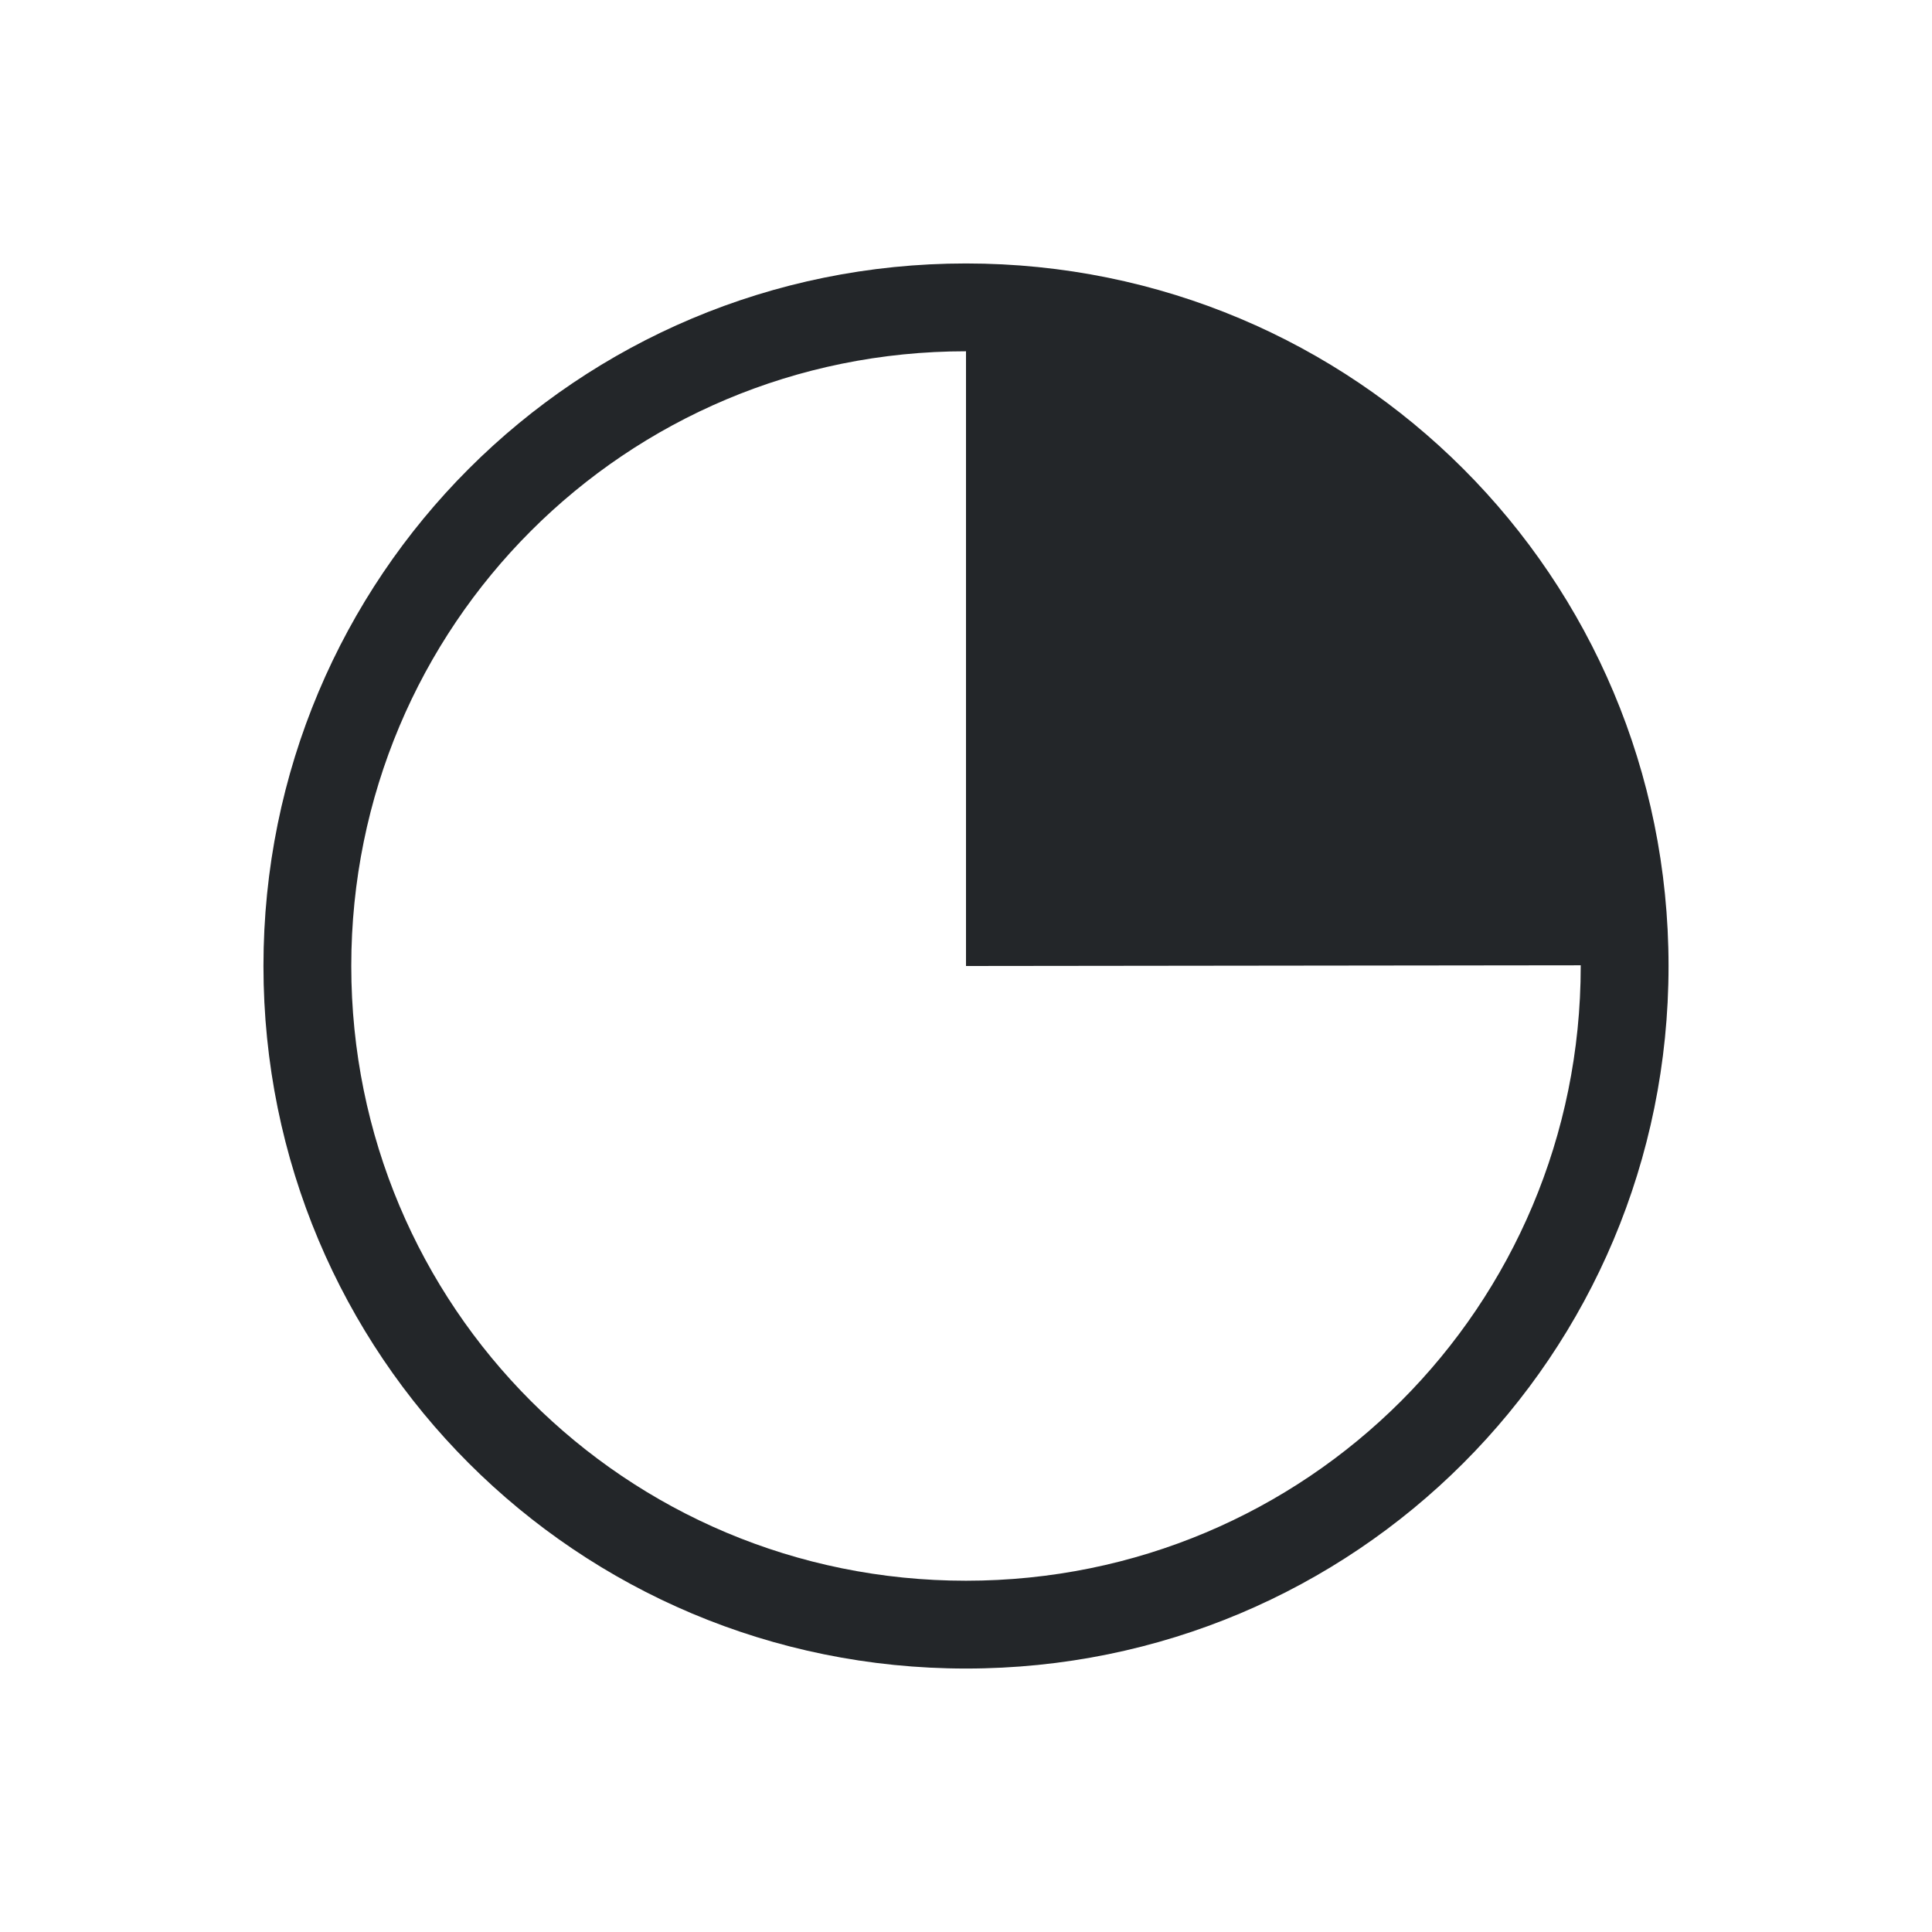
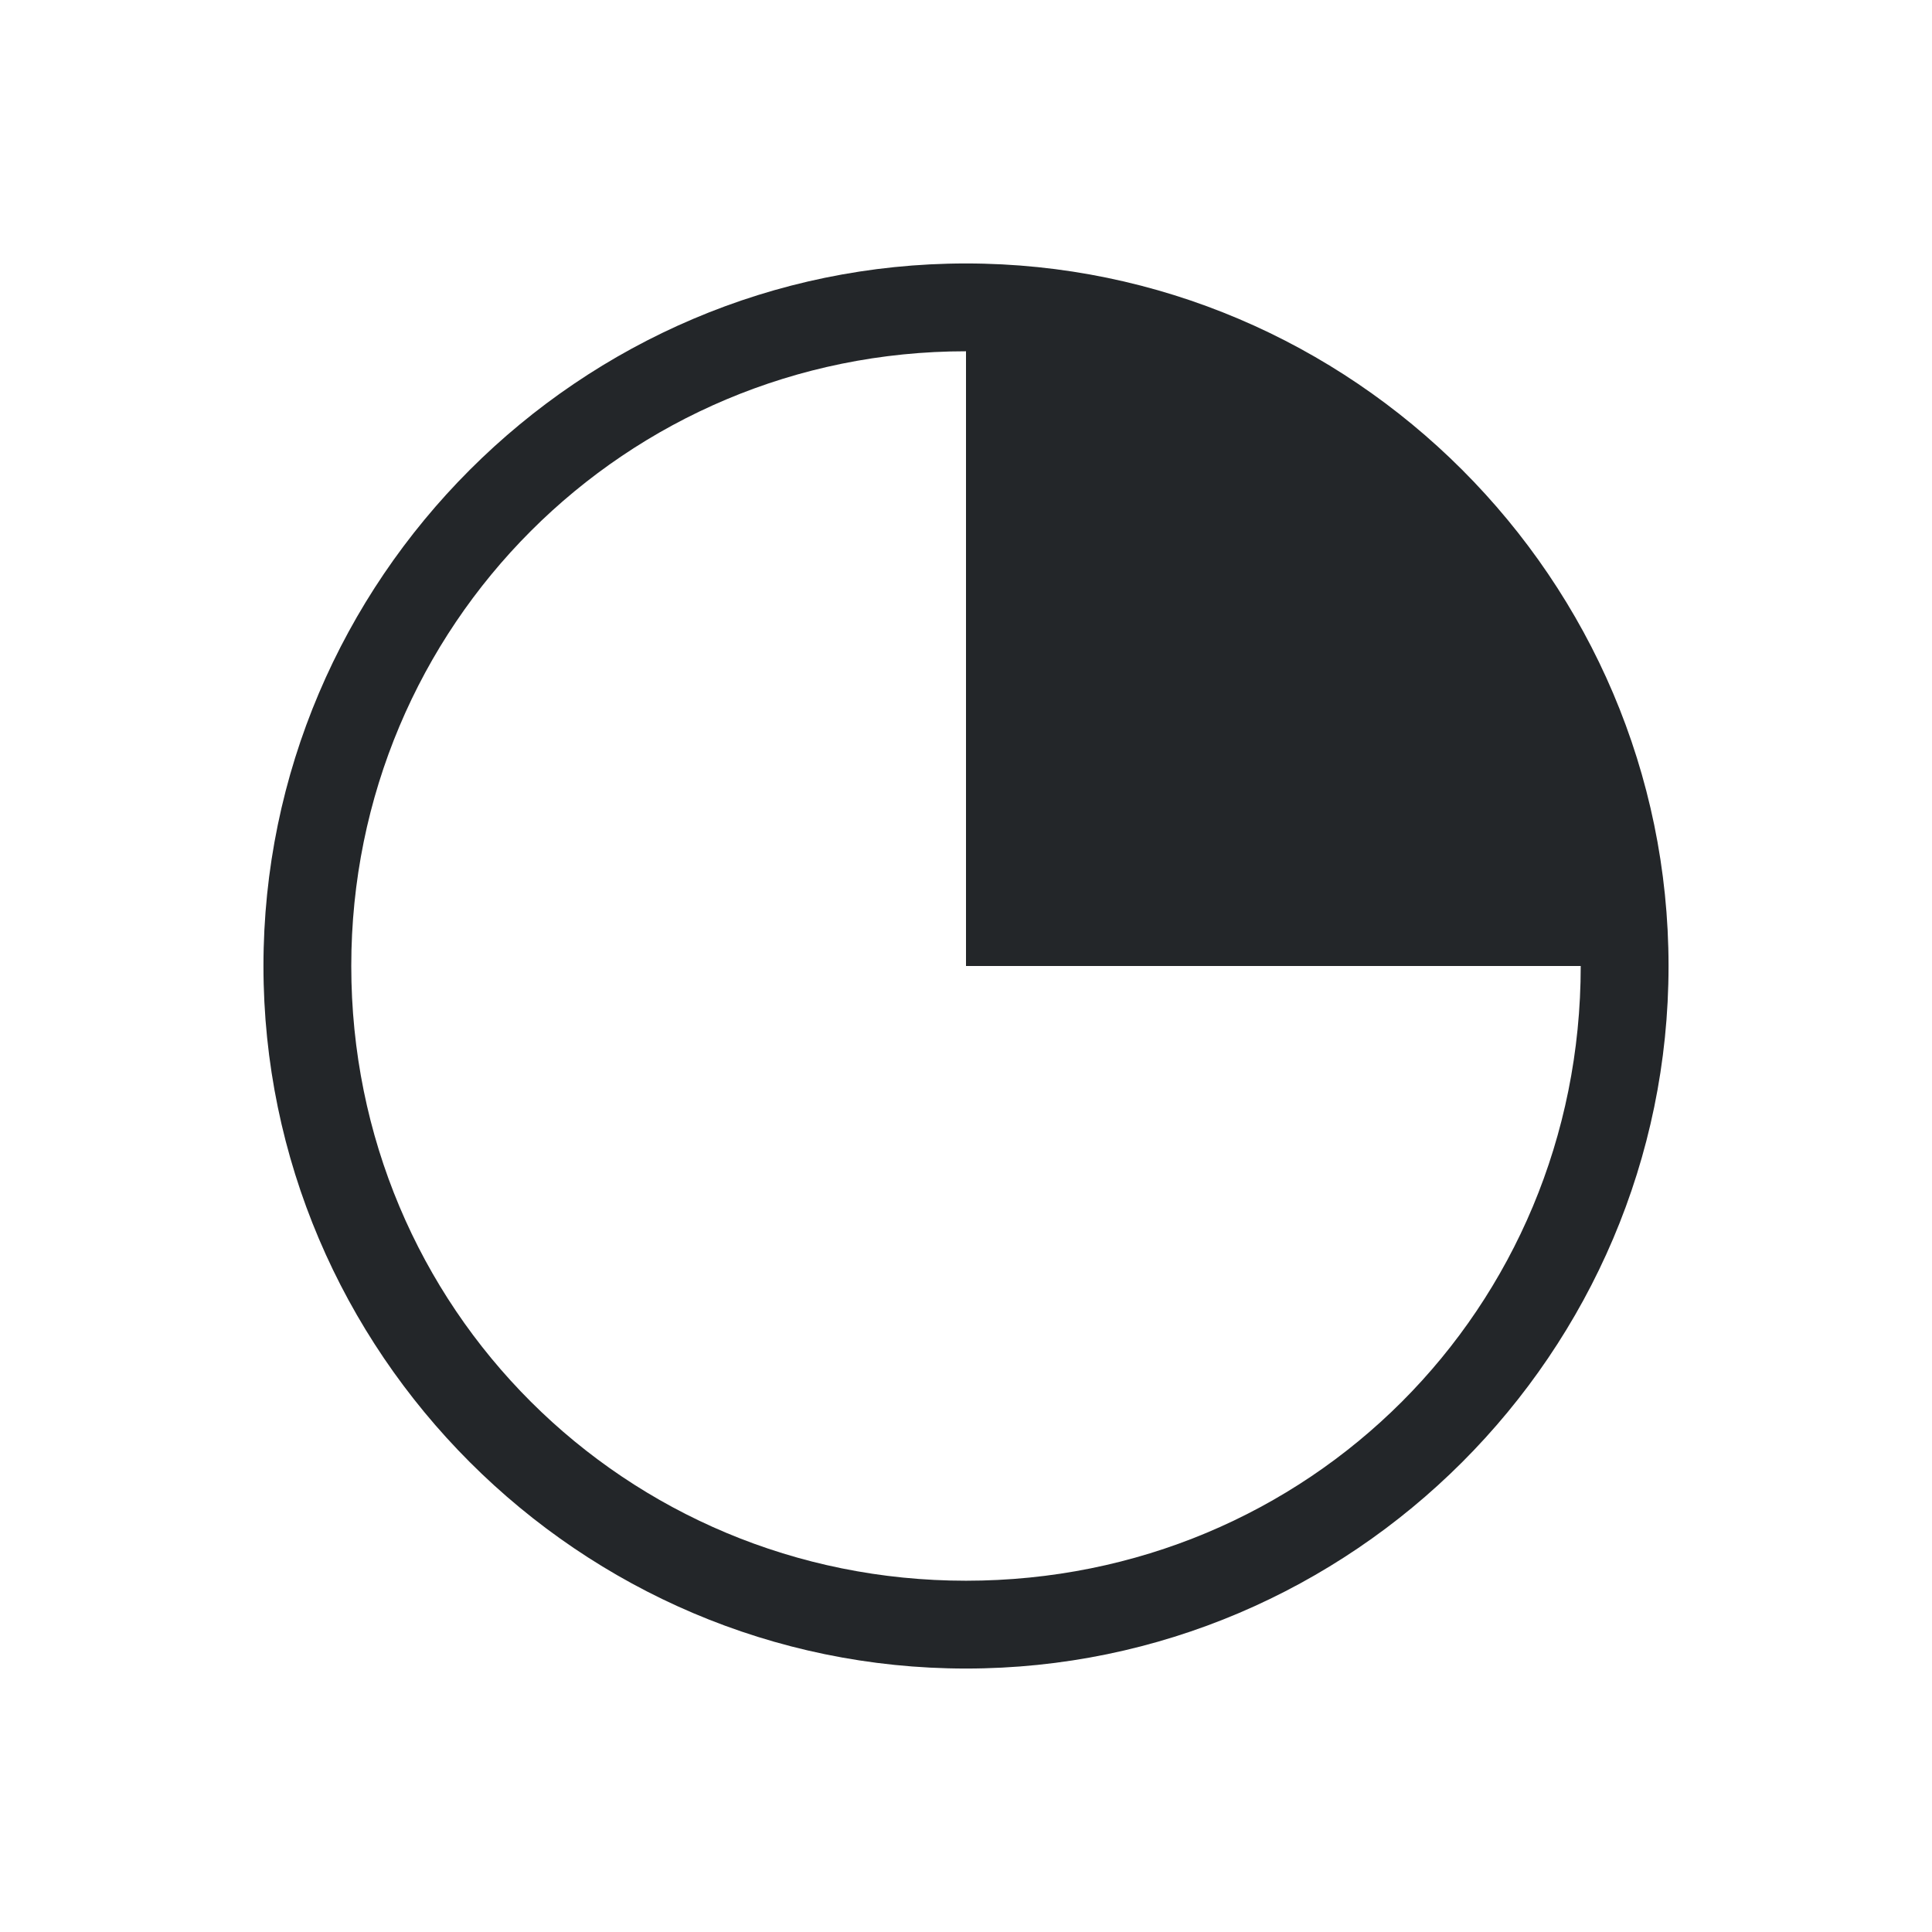
<svg xmlns="http://www.w3.org/2000/svg" viewBox="0 0 22 22">
  <defs id="defs3051">
    <style type="text/css" id="current-color-scheme">
      .ColorScheme-Text {
        color:#232629;
      }
      </style>
  </defs>
-   <path style="fill:currentColor;fill-opacity:1;stroke:none" d="M 11 3 C 6.568 3 3 6.568 3 11 C 3 15.432 6.568 19 11 19 C 15.432 19 19 15.432 19 11 C 19 6.568 15.432 3 11 3 z M 11 4 L 11 11 L 18 10.992 L 18 11 C 18 14.878 14.878 18 11 18 C 7.122 18 4 14.878 4 11 C 4 7.122 7.122 4 11 4 z " class="ColorScheme-Text" />
+   <path style="fill:currentColor;fill-opacity:1;stroke:none" d="M 11 3 C 6.6 3 3 6.6 3 11 C 3 15.4 6.6 19 11 19 C 15.4 19 19 15.4 19 11 C 19 6.6 15.4 3 11 3 z M 11 4 L 11 11 L 18 11 L 18 11 C 18 14.9 14.9 18 11 18 C 7.122 18 4 14.9 4 11 C 4 7.122 7.122 4 11 4 z " class="ColorScheme-Text" />
</svg>
